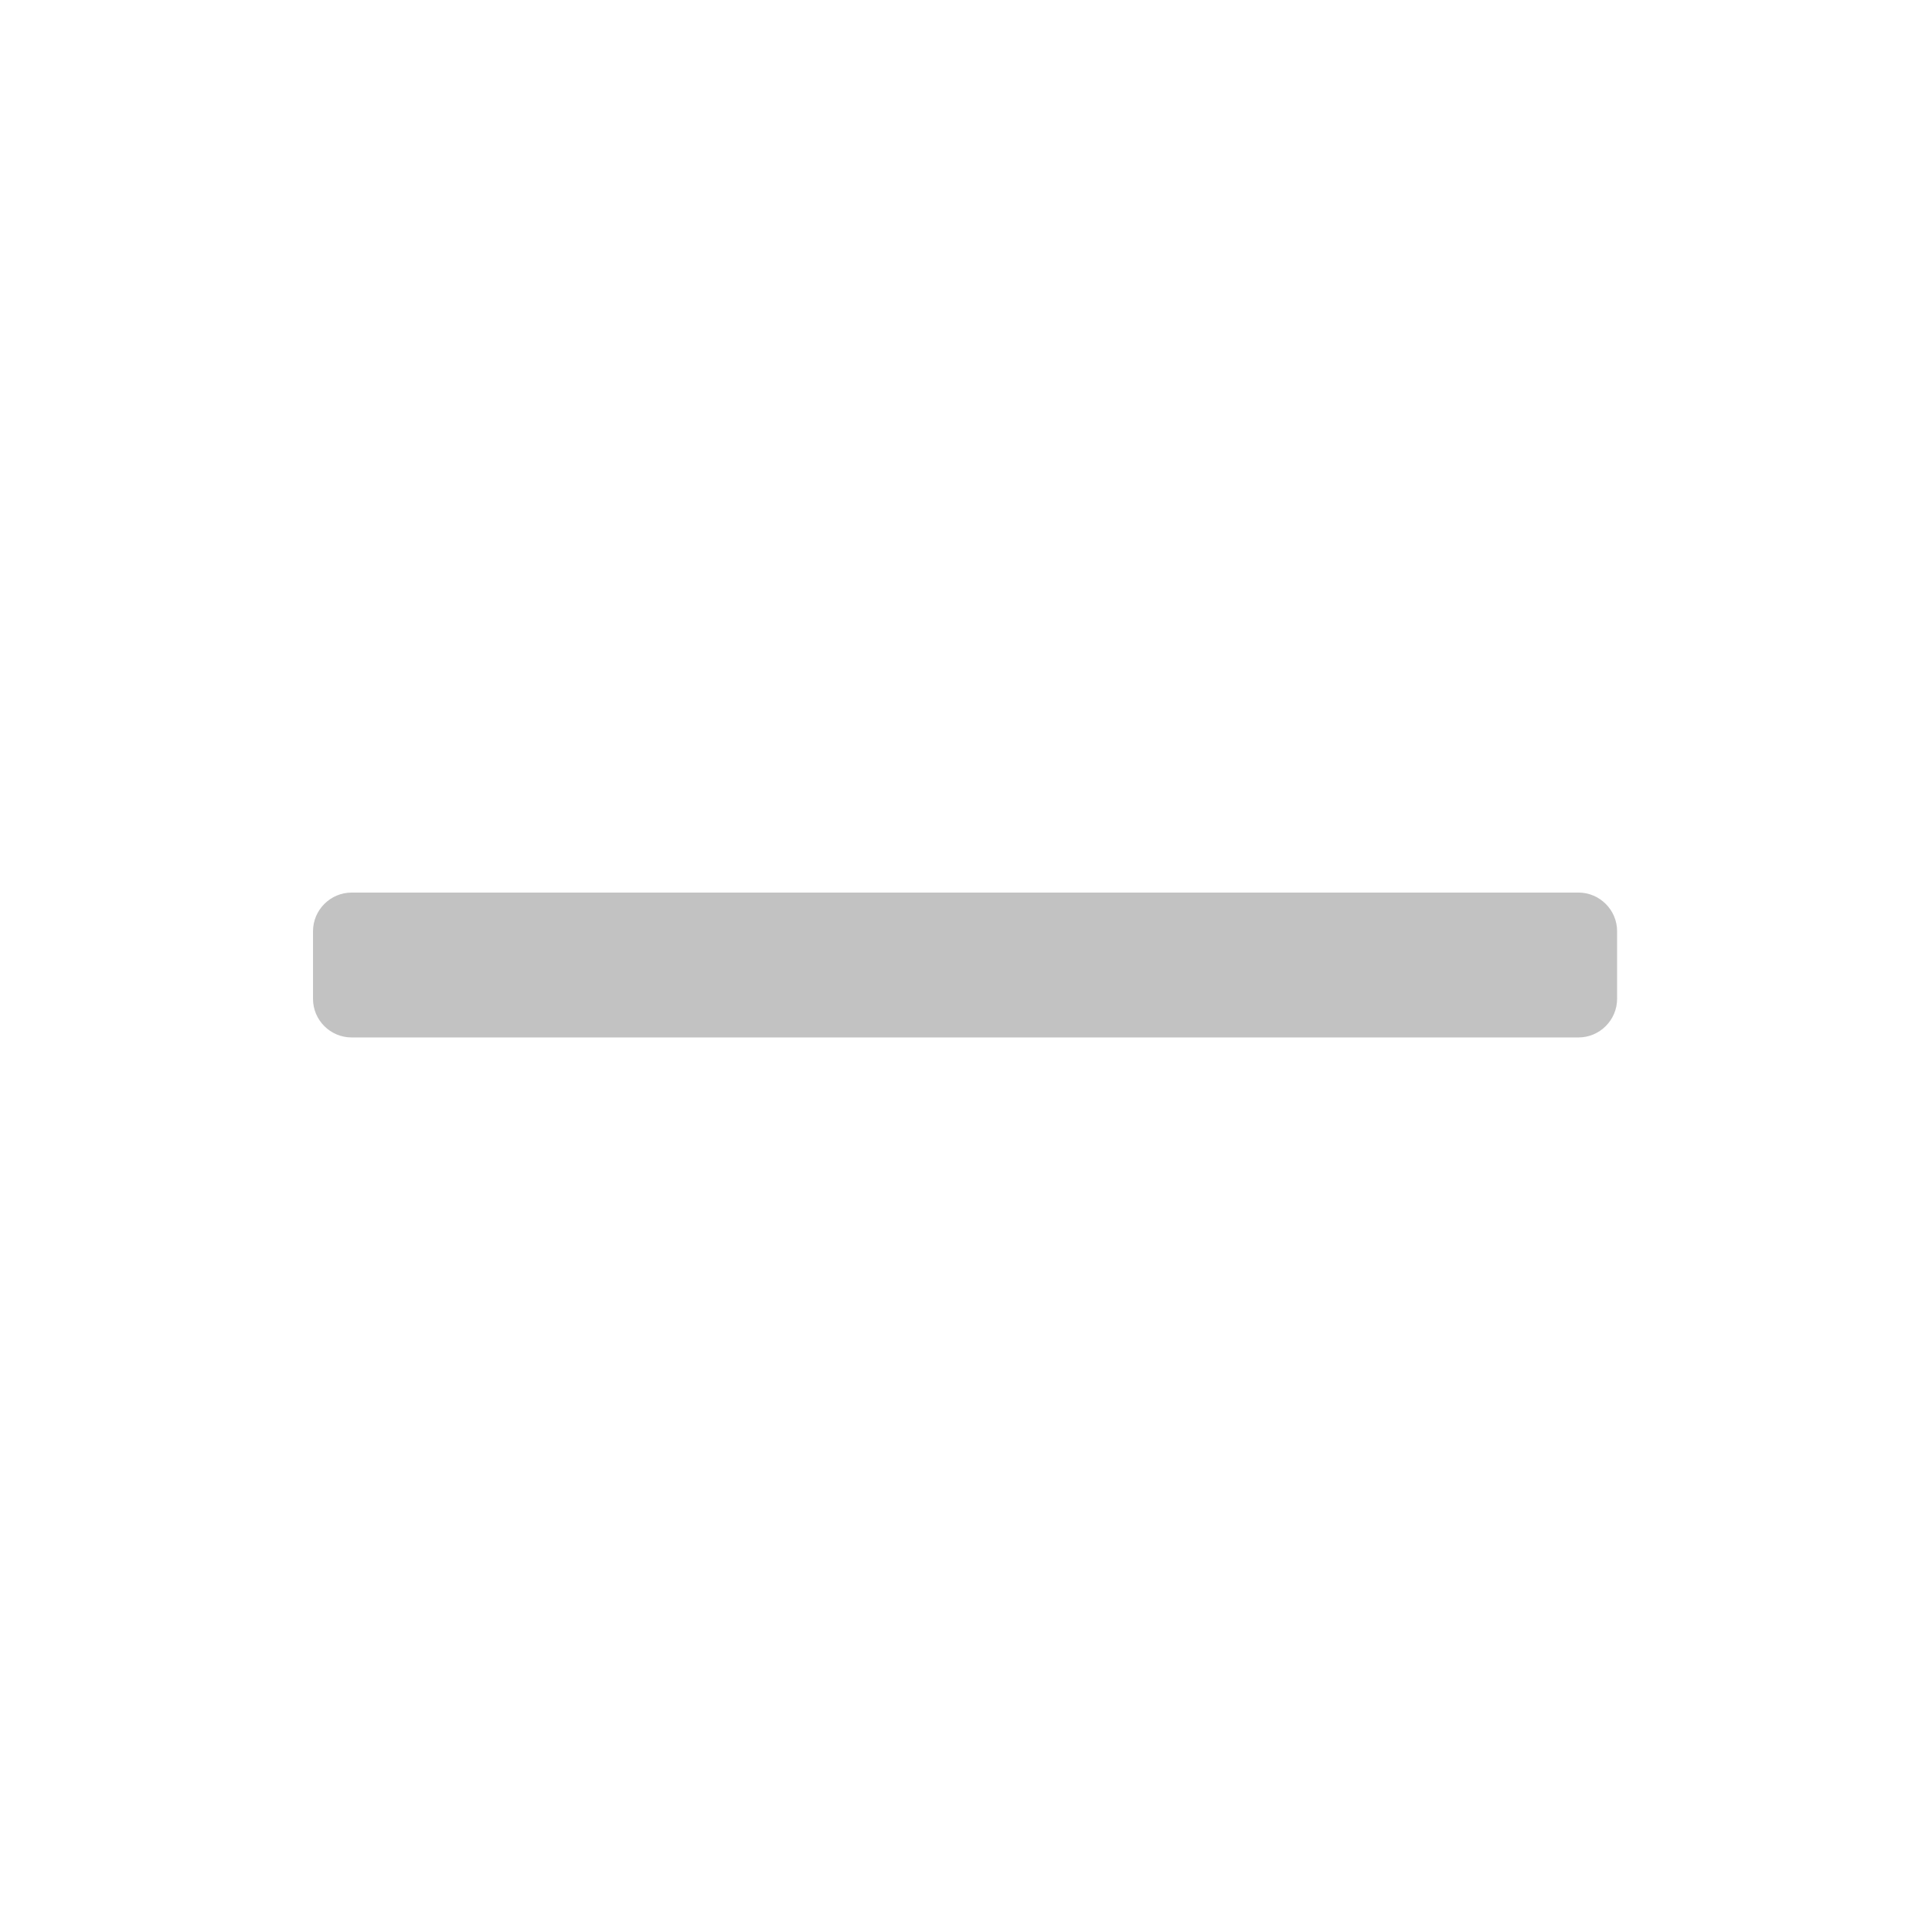
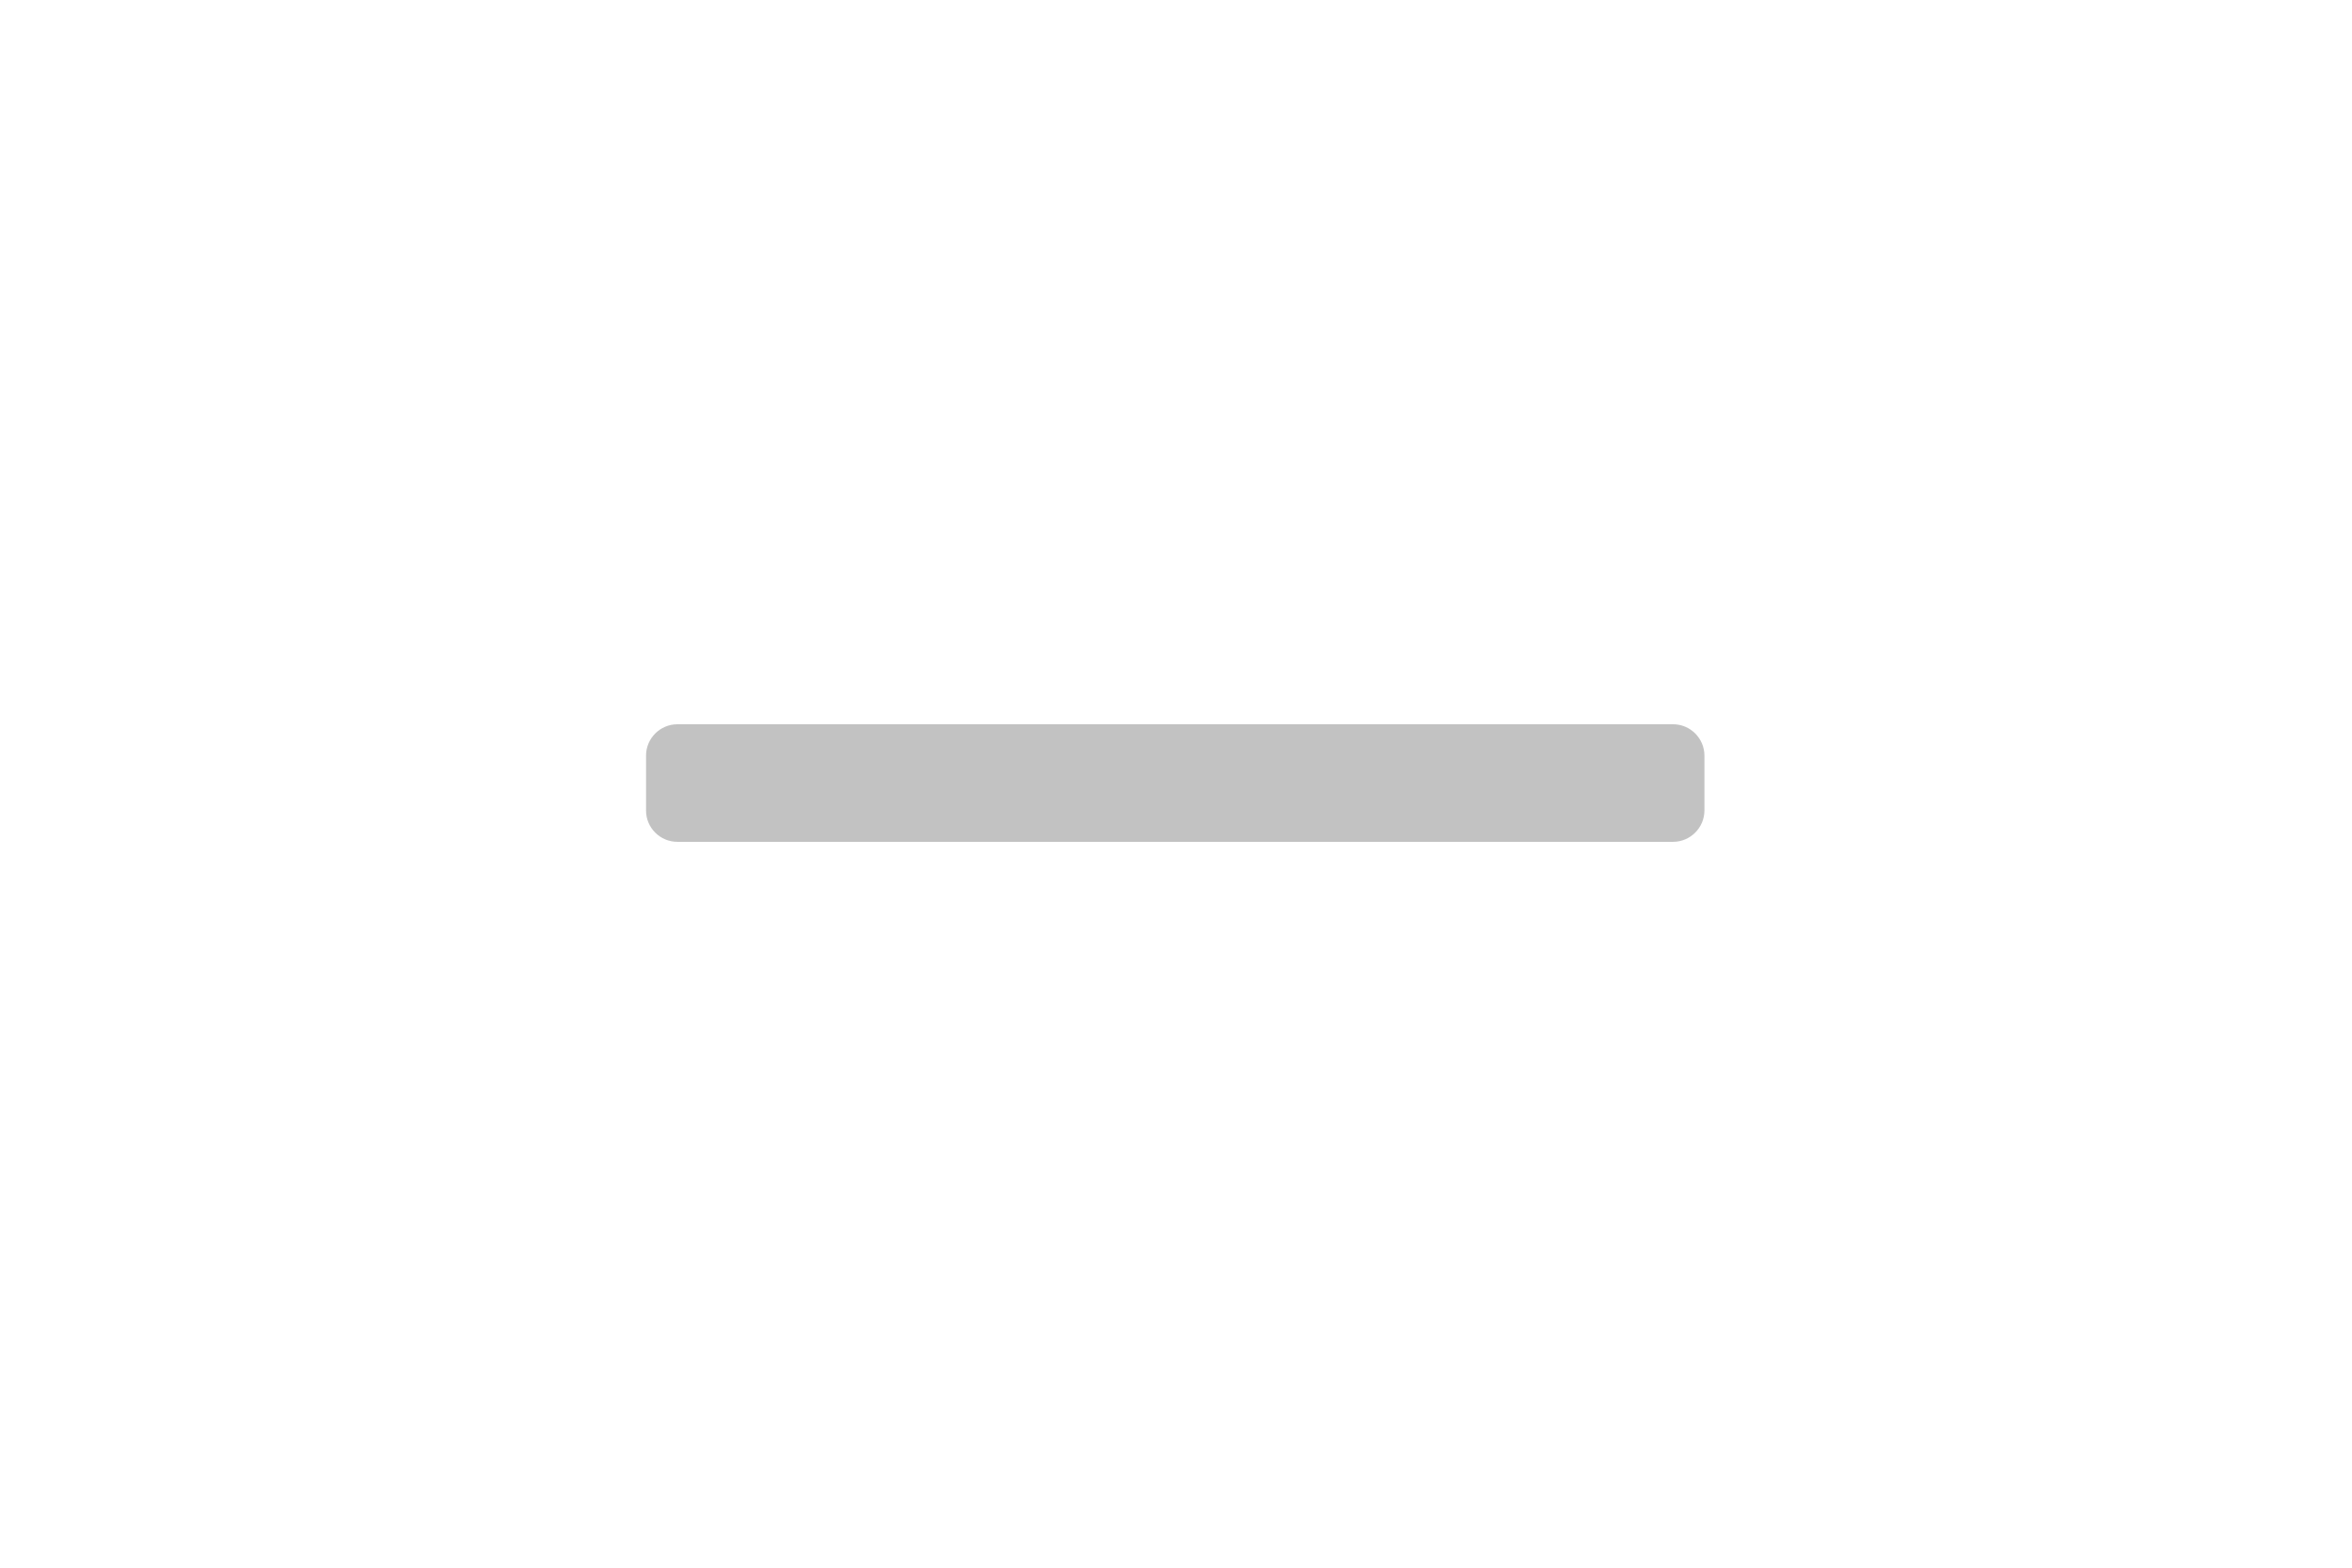
- <svg xmlns="http://www.w3.org/2000/svg" width="128pt" height="128pt" version="1.1" viewBox="0 0 128 128">
+ <svg xmlns="http://www.w3.org/2000/svg" width="30pt" height="20pt" version="1.1" viewBox="0 0 128 128">
  <path d="m23.297 68.734h81.281c1.406 0 2.559-1.152 2.559-2.559v-4.481c0-1.406-1.152-2.559-2.559-2.559h-81.281c-1.406 0-2.559 1.152-2.559 2.559v4.481c-0.004 1.41 1.148 2.559 2.559 2.559z" fill="#9999" />
</svg>
